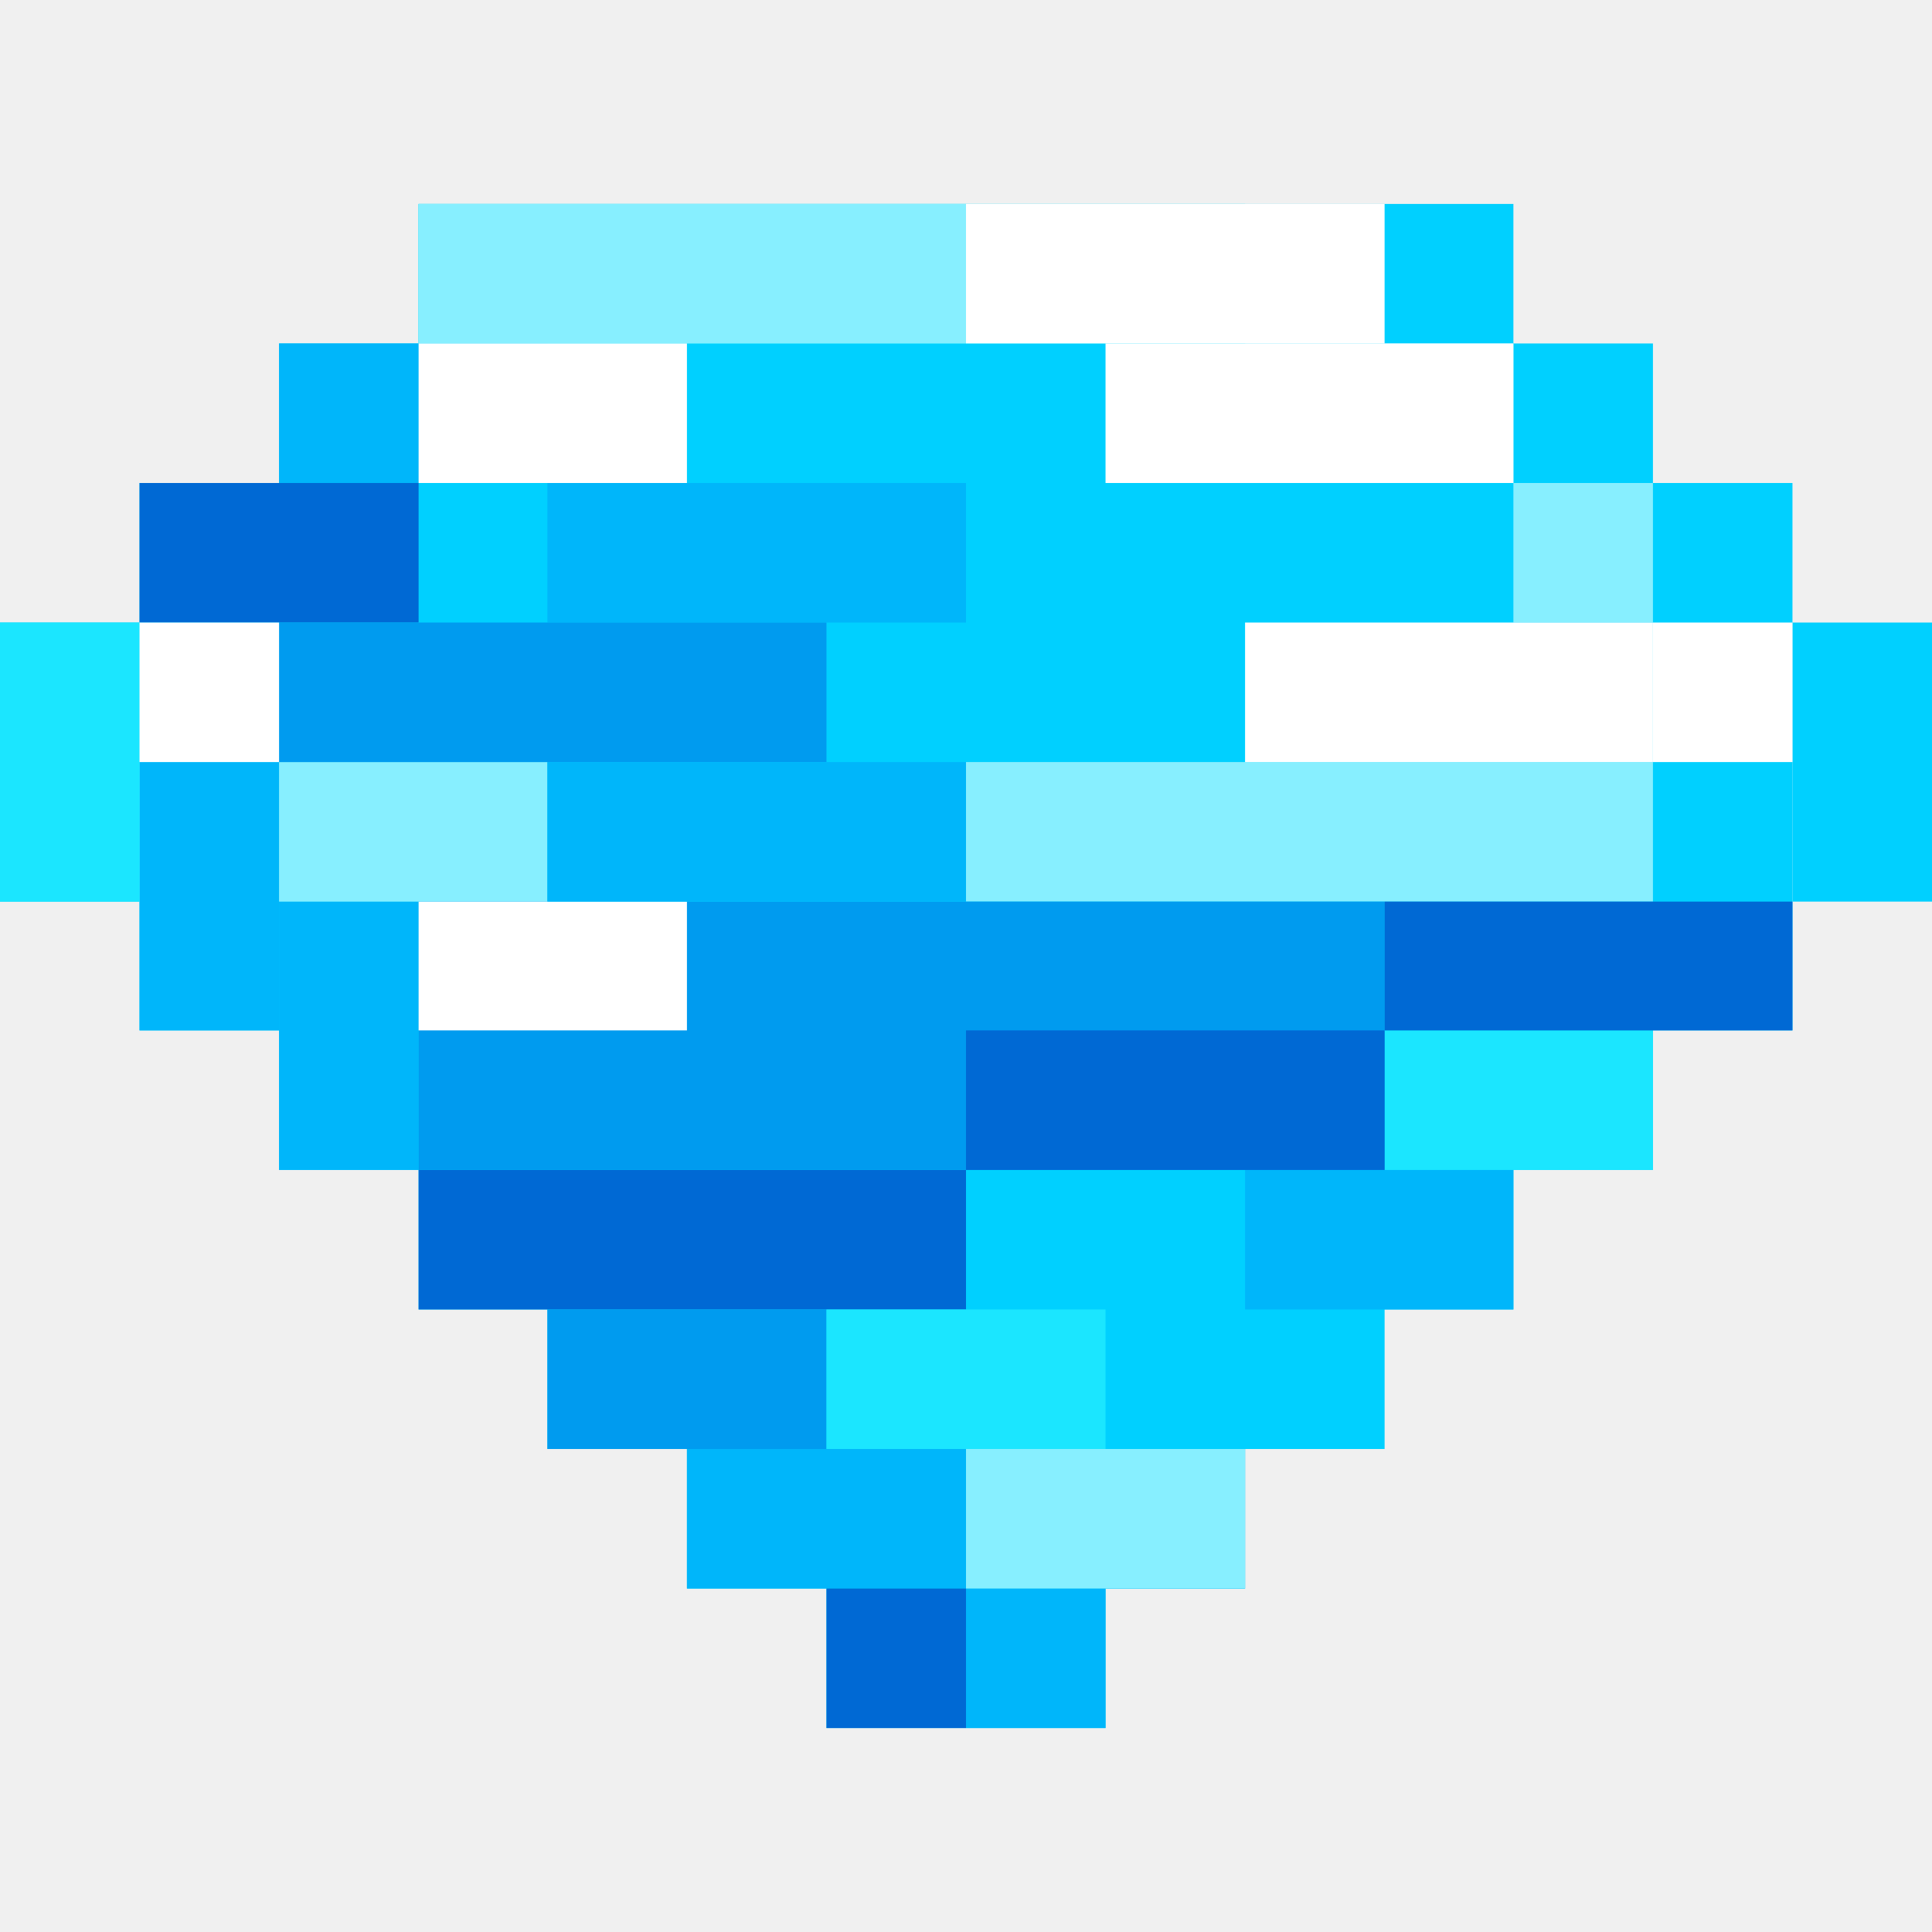
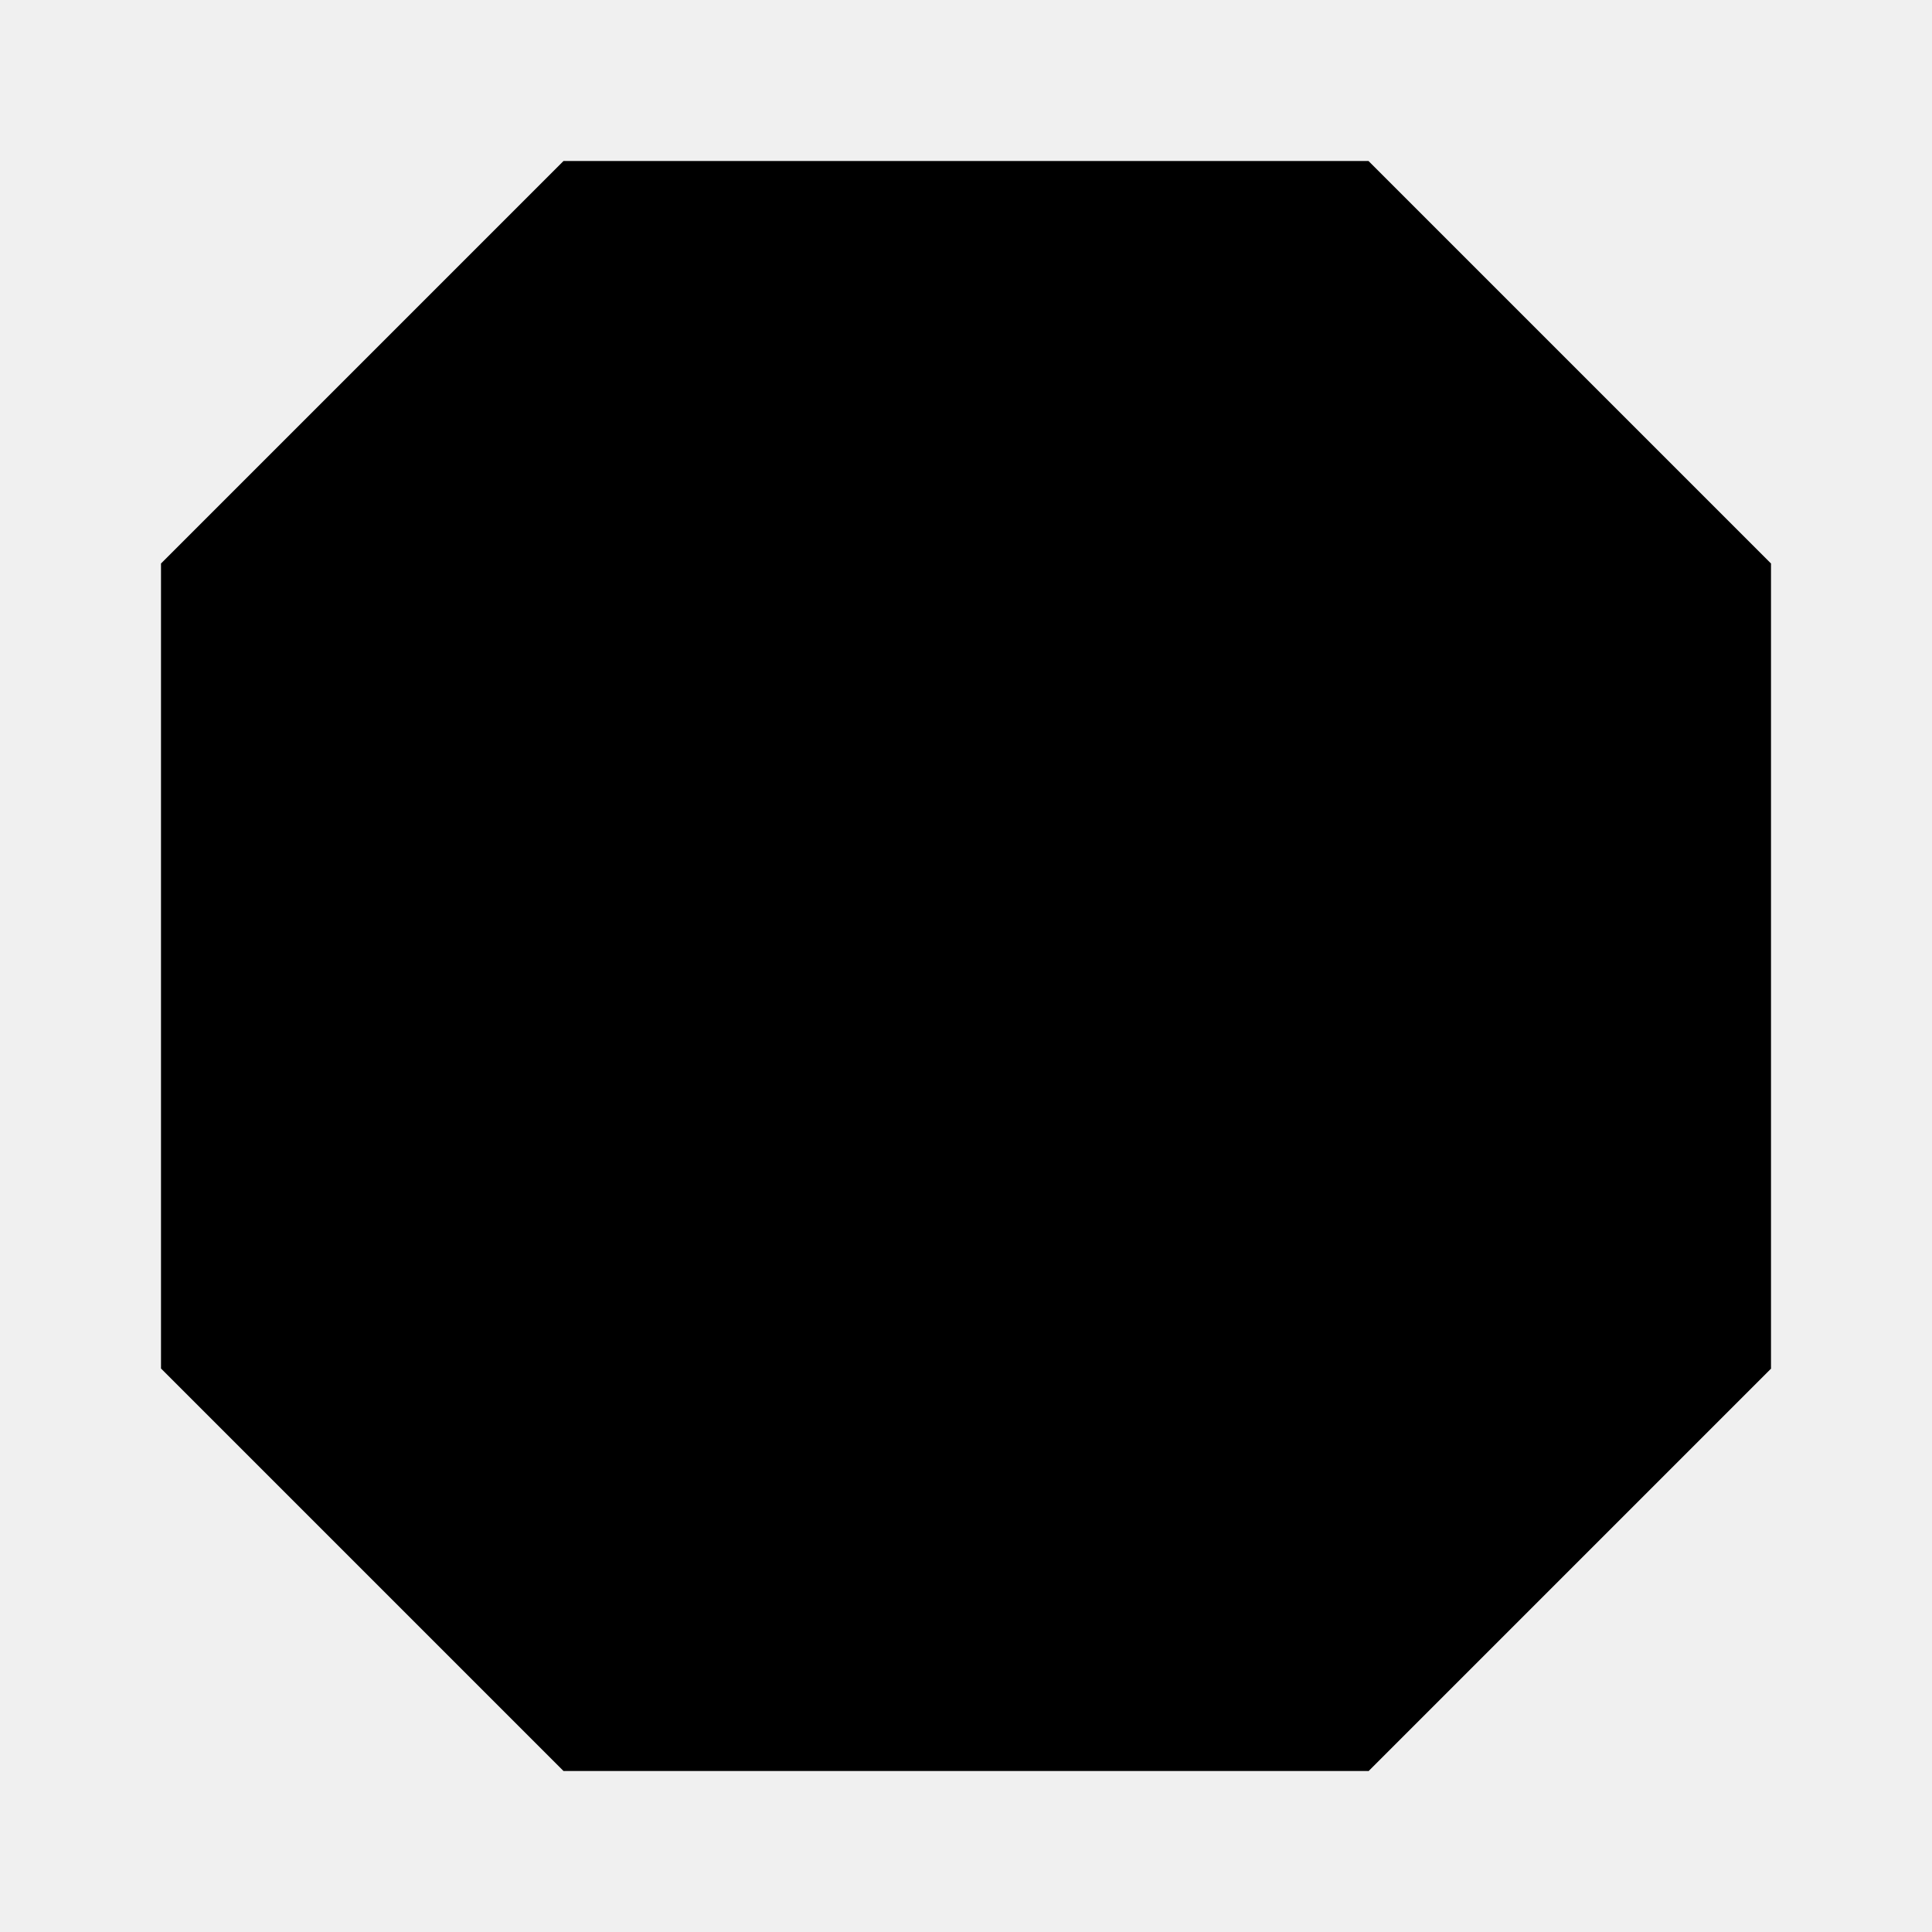
- <svg xmlns="http://www.w3.org/2000/svg" version="1.2" viewBox="0 0 18 18" width="16" height="16">
-   <path fill="#00d0ff" d="m15.4 4.5v-1.3h-1.3v-1.3h-9-1.2v1.3h-1.3v1.3h-1.3v5.1h1.3v1.3h1.3v1.3h1.2v1.3h1.3v1.3h1.3v1.3h2.6v-1.3h1.3v-1.3h1.3v-1.3h1.2v-1.3h1.3v-1.3h1.3v-5.1z" />
-   <path fill="#00b6fa" d="m2.6 7.1h-1.3v2.5h1.3z" />
-   <path fill="#00b6fa" d="m3.9 8.4h-1.3v2.5h1.3z" />
-   <path fill="#00b6fa" d="m11.6 13.5h-5.2v1.3h5.2z" />
-   <path fill="#00b6fa" d="m10.3 14.8h-1.3v1.3h1.3z" />
-   <path fill="#0069d4" d="m9 14.8h-1.3v1.3h1.3z" />
-   <path fill="#0069d4" d="m9 10.9h-5.1v1.3h5.1z" />
-   <path fill="#0069d4" d="m3.9 4.5h-2.6v1.3h2.6z" />
-   <path fill="#009bef" d="m7.7 12.2h-2.6v1.3h2.6z" />
-   <path fill="#00b6fa" d="m5.1 3.2h-2.5v1.3h2.5z" />
-   <path fill="#00d0ff" d="m1.3 5.8h-1.3v2.6h1.3z" />
-   <path fill="#00d0ff" d="m18 5.8h-1.3v2.6h1.3z" />
-   <path fill="#87efff" d="m5.1 7.1h-2.5v1.3h2.5z" />
-   <path fill="#87efff" d="m15.4 7.1h-6.4v1.3h6.4z" />
-   <path fill="#ffffff" d="m16.7 5.8h-1.3v1.3h1.3z" />
-   <path fill="#87efff" d="m15.4 4.5h-1.3v1.3h1.3z" />
-   <path fill="#87efff" d="m14.1 3.2h-2.5v1.3h2.5z" />
-   <path fill="#1be6ff" d="m10.3 12.2h-2.6v1.3h2.6z" />
-   <path fill="#00b6fa" d="m9 4.5h-3.9v1.3h3.9z" />
-   <path fill="#009bef" d="m7.7 5.8h-5.1v1.3h5.1z" />
-   <path fill="#1be6ff" d="m11.6 1.9h-7.7v1.3h7.7z" />
-   <path fill="#009bef" d="m12.9 8.4h-9v2.5h9z" />
-   <path fill="#ffffff" d="m6.4 8.4h-2.5v1.2h2.5z" />
-   <path fill="#1be6ff" d="m1.3 5.8h-1.3v2.6h1.3z" />
-   <path fill="#00b6fa" d="m14.1 10.9h-2.5v1.3h2.5z" />
-   <path fill="#1be6ff" d="m15.4 9.6h-2.5v1.3h2.5z" />
-   <path fill="#87efff" d="m9 1.9h-5.1v1.3h5.1z" />
-   <path fill="#ffffff" d="m15.4 5.8h-3.8v1.3h3.8z" />
-   <path fill="#ffffff" d="m6.4 3.2h-2.5v1.3h2.5z" />
-   <path fill="#ffffff" d="m2.6 5.8h-1.3v1.3h1.3z" />
-   <path fill="#87efff" d="m11.6 13.5h-2.6v1.3h2.6z" />
-   <path fill="#0069d4" d="m16.7 8.4h-3.8v1.2h3.8z" />
-   <path fill="#0069d4" d="m12.9 9.6h-3.9v1.3h3.9z" />
-   <path fill="#00b6fa" d="m9 7.1h-3.9v1.3h3.9z" />
-   <path fill="#ffffff" d="m12.9 1.9h-3.9v1.3h3.9z" />
-   <path fill="#ffffff" d="m14.1 3.2h-3.8v1.3h3.8z" />
+ <svg xmlns="http://www.w3.org/2000/svg" data-v-592f5460="" viewBox="0 0 24 24" width="16" height="16">
+   <polygon class="cls-2" points="2 17 7 22 17 22 22 17 22 7 17 2 7 2 2 7 2 17" data-v-592f5460="" />
+   <polygon class="cls-4" points="17.83 10.5 16.17 8 7.83 8 6.17 10.5 9.5 10.5 17.83 10.5" data-v-592f5460="" />
+   <polygon class="cls-4" points="10.16 11.33 12 18 13.84 11.33 10.16 11.33" data-v-592f5460="" />
+   <polygon class="cls-4" points="6.81 11.33 10.63 16.95 9.3 11.33 6.81 11.33" data-v-592f5460="" />
+   <polygon class="cls-4" points="13.37 16.95 17.19 11.33 14.7 11.33 13.37 16.95" data-v-592f5460="" />
+   <polygon class="cls-1" points="7 4 4 7 4 9 9 4 7 4" data-v-592f5460="" />
+   <polygon class="cls-3" points="22 17 20 16 16 20 17 22 22 17" data-v-592f5460="" />
</svg>
